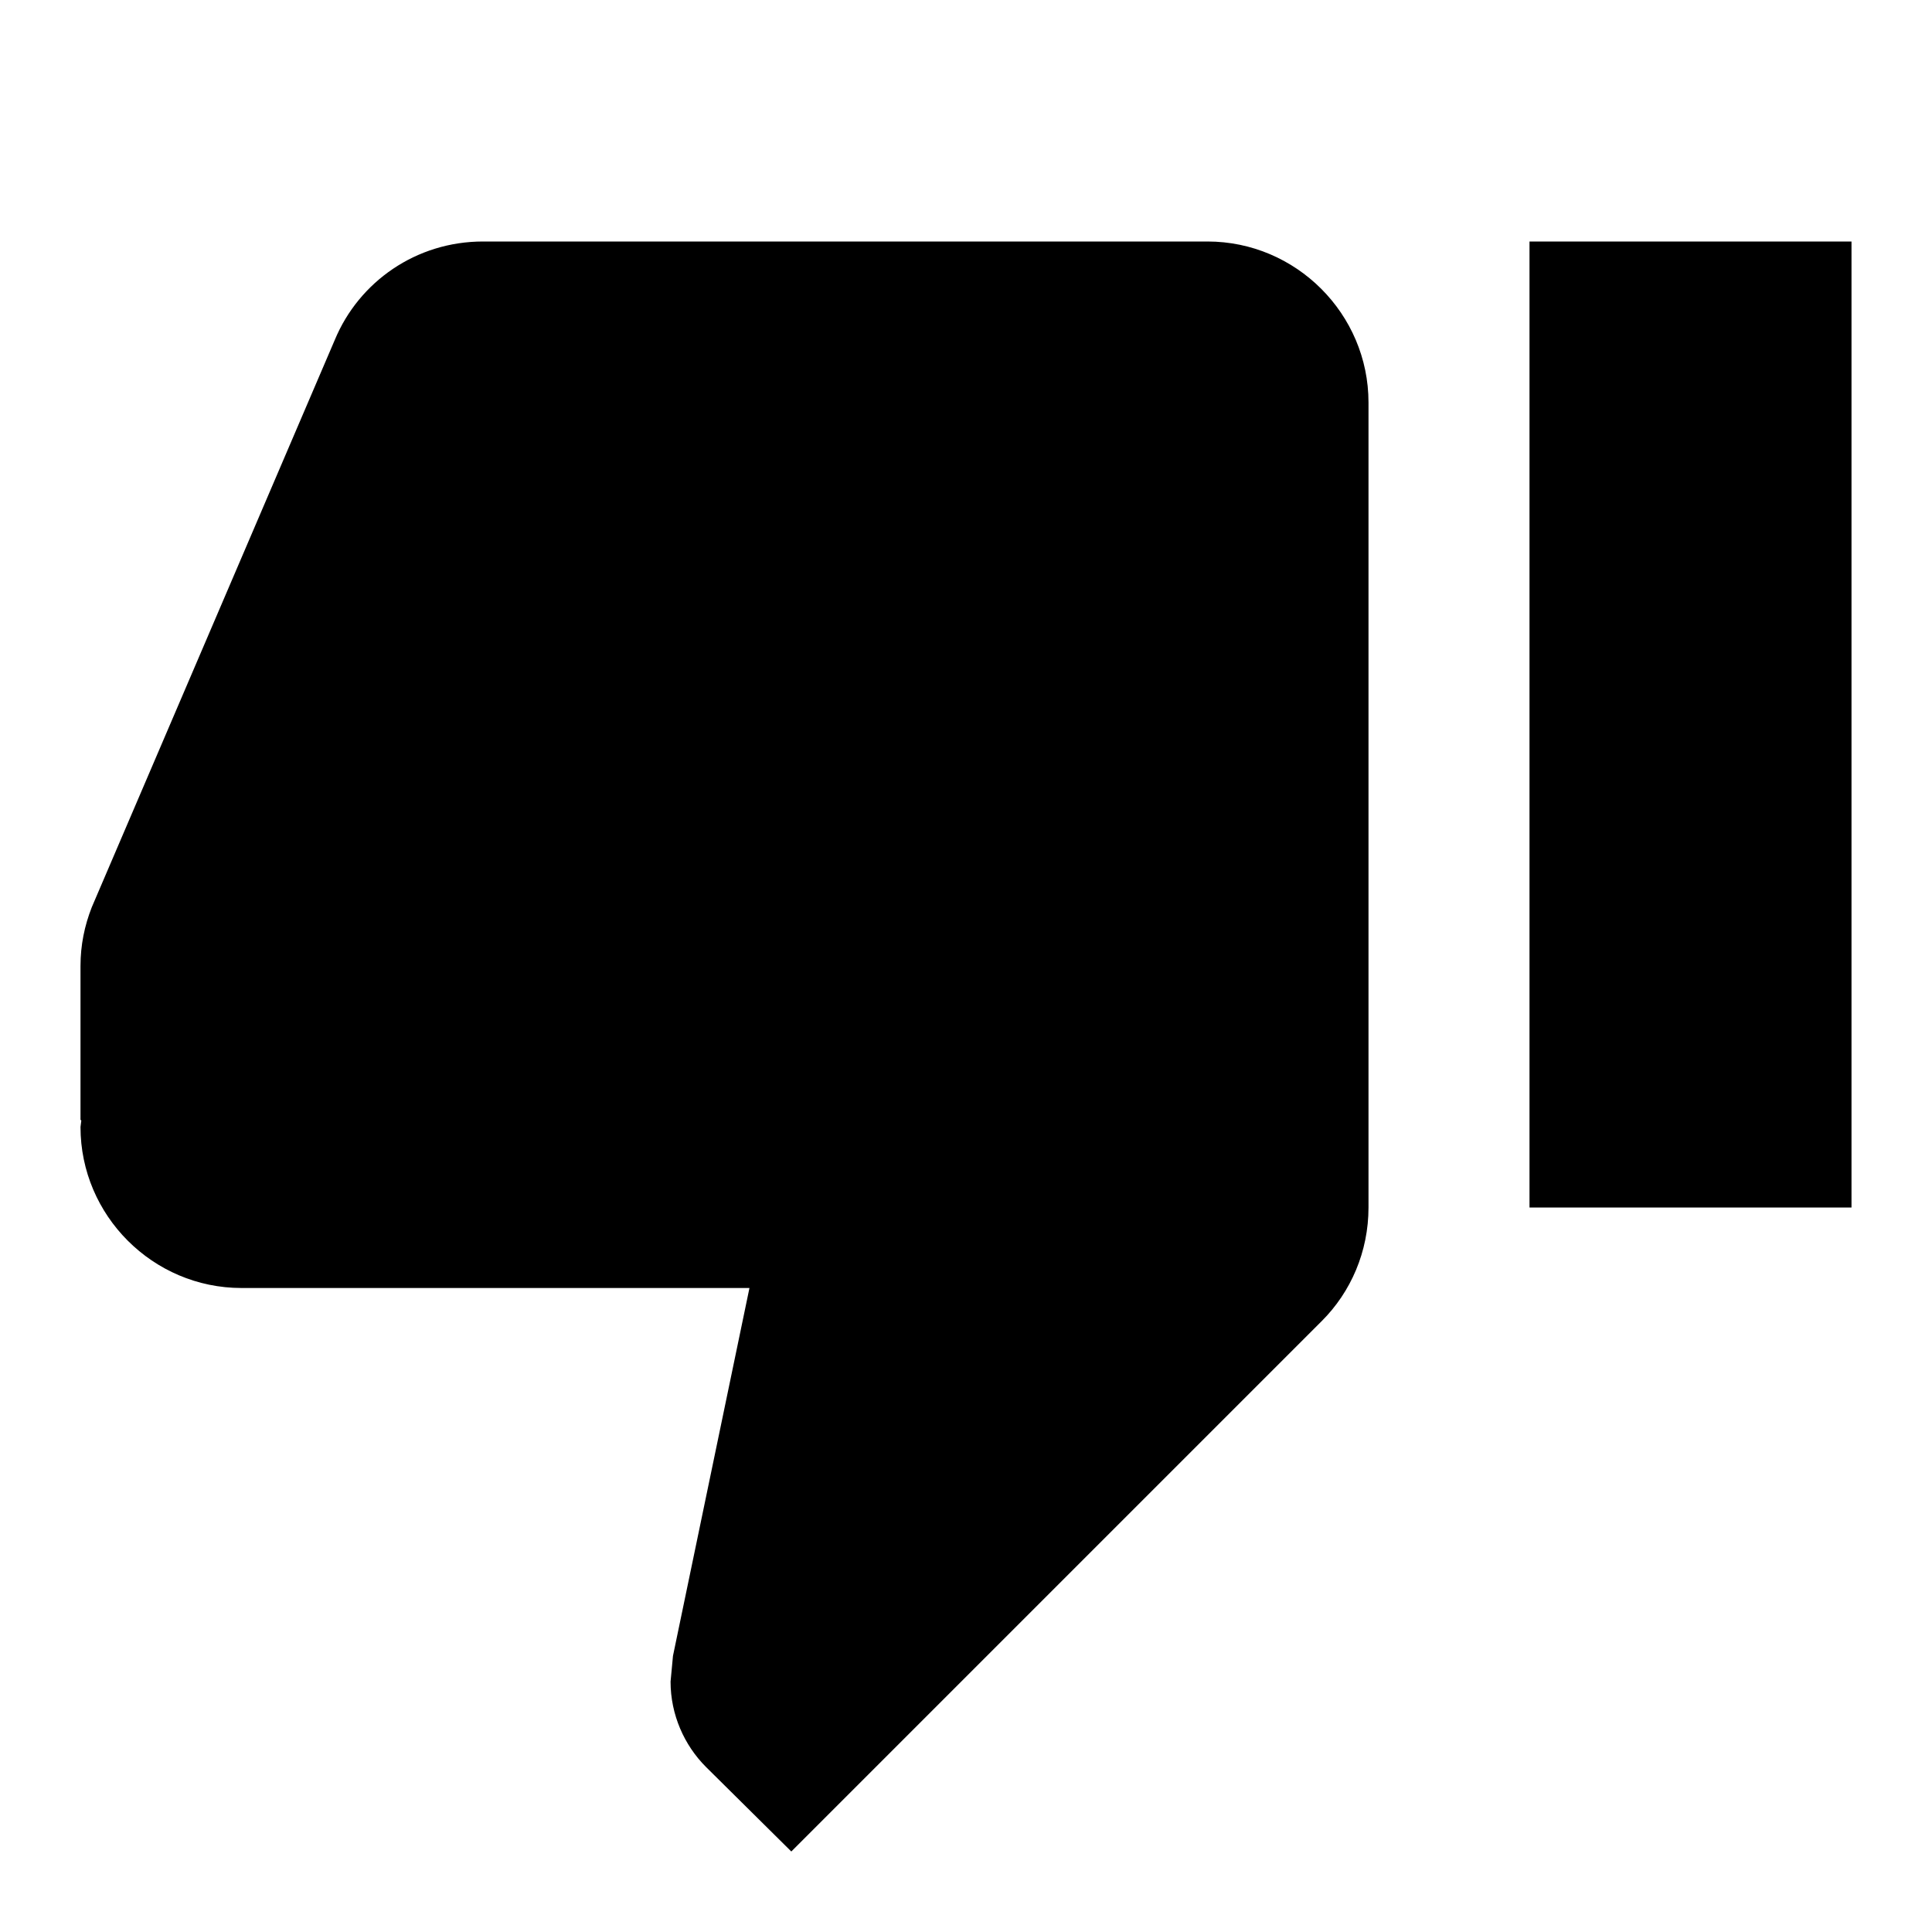
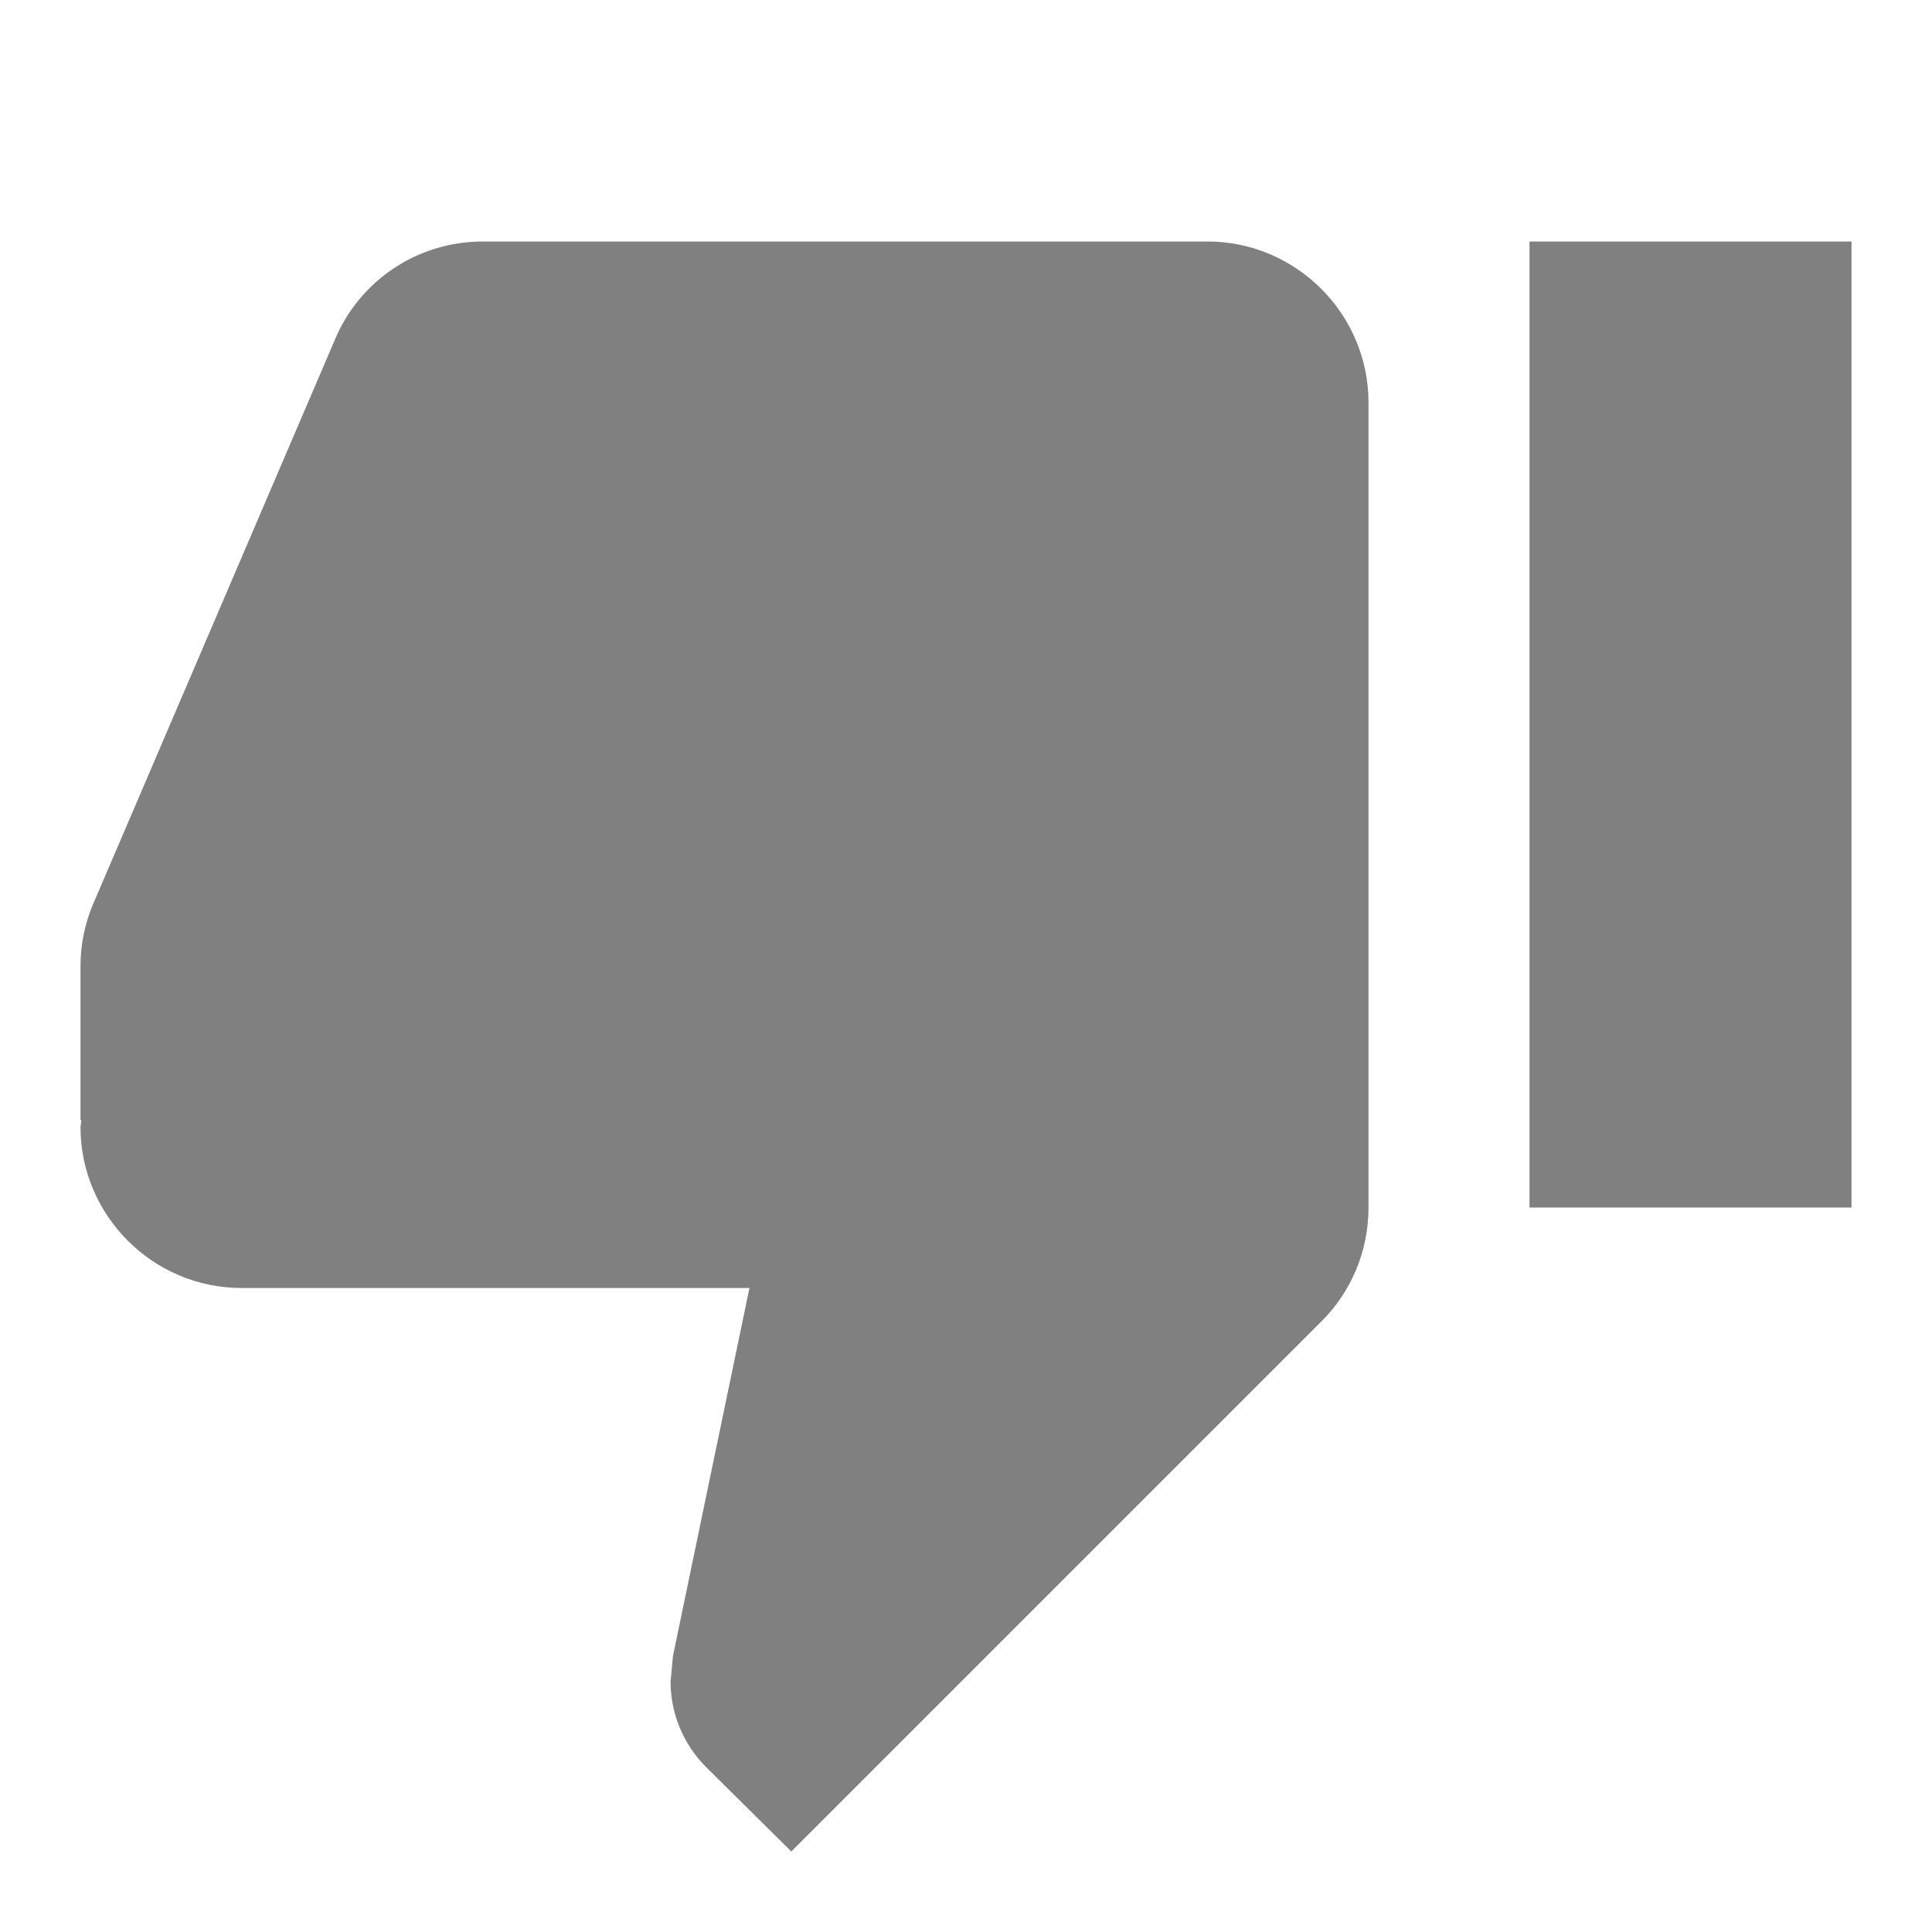
<svg xmlns="http://www.w3.org/2000/svg" viewBox="0 0 24 24" preserveAspectRatio="xMidYMid meet" focusable="false" class="style-scope yt-icon" style="pointer-events: none; display: block; width: 100%; height: 100%;">
  <g class="style-scope yt-icon">
-     <path d="M15 3H6c-.83 0-1.54.5-1.84 1.22l-3.02 7.05c-.09.23-.14.47-.14.73v1.91l.01.01L1 14c0 1.1.9 2 2 2h6.31l-.95 4.57-.03.32c0 .41.17.79.44 1.06L9.83 23l6.59-6.59c.36-.36.58-.86.58-1.41V5c0-1.1-.9-2-2-2zm4 0v12h4V3h-4z" class="style-scope yt-icon" />
+     <path style="fill:grey" d="M15 3H6c-.83 0-1.54.5-1.84 1.22l-3.02 7.05c-.09.23-.14.47-.14.73v1.91l.01.01L1 14c0 1.1.9 2 2 2h6.31l-.95 4.57-.03.32c0 .41.17.79.44 1.06L9.83 23l6.59-6.59c.36-.36.58-.86.58-1.41V5c0-1.1-.9-2-2-2zm4 0v12h4V3h-4z" class="style-scope yt-icon" />
  </g>
</svg>
